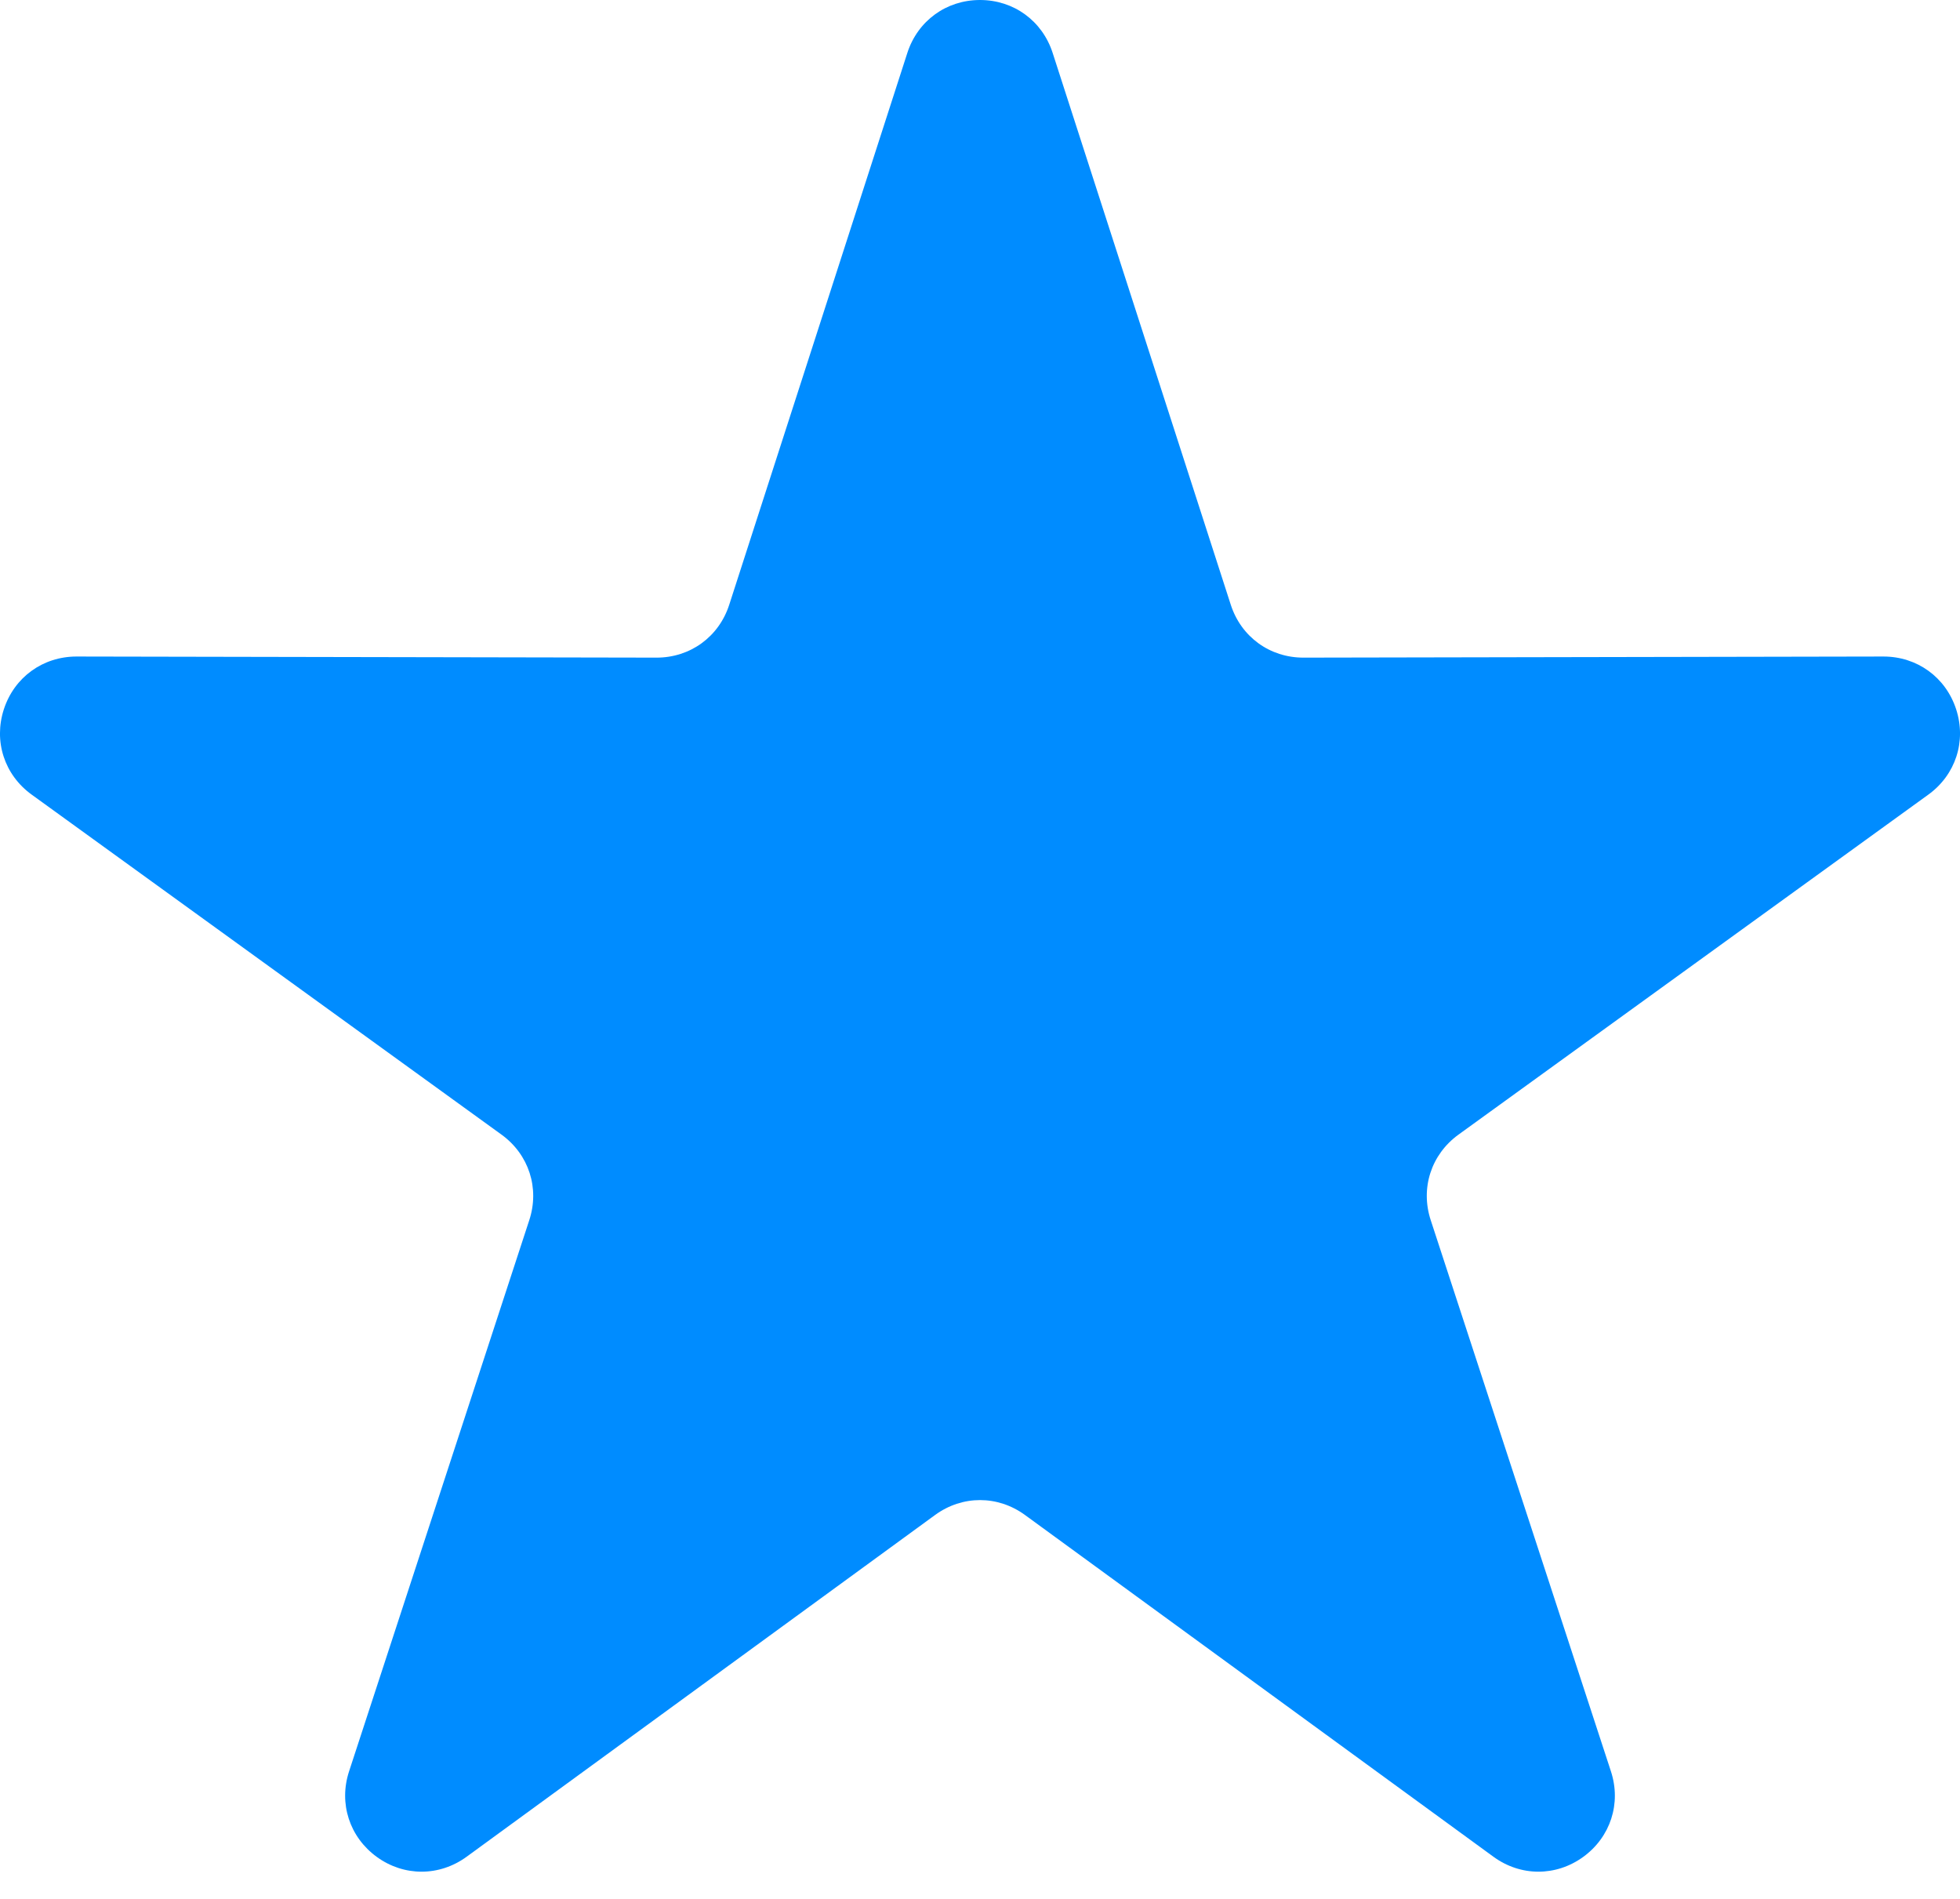
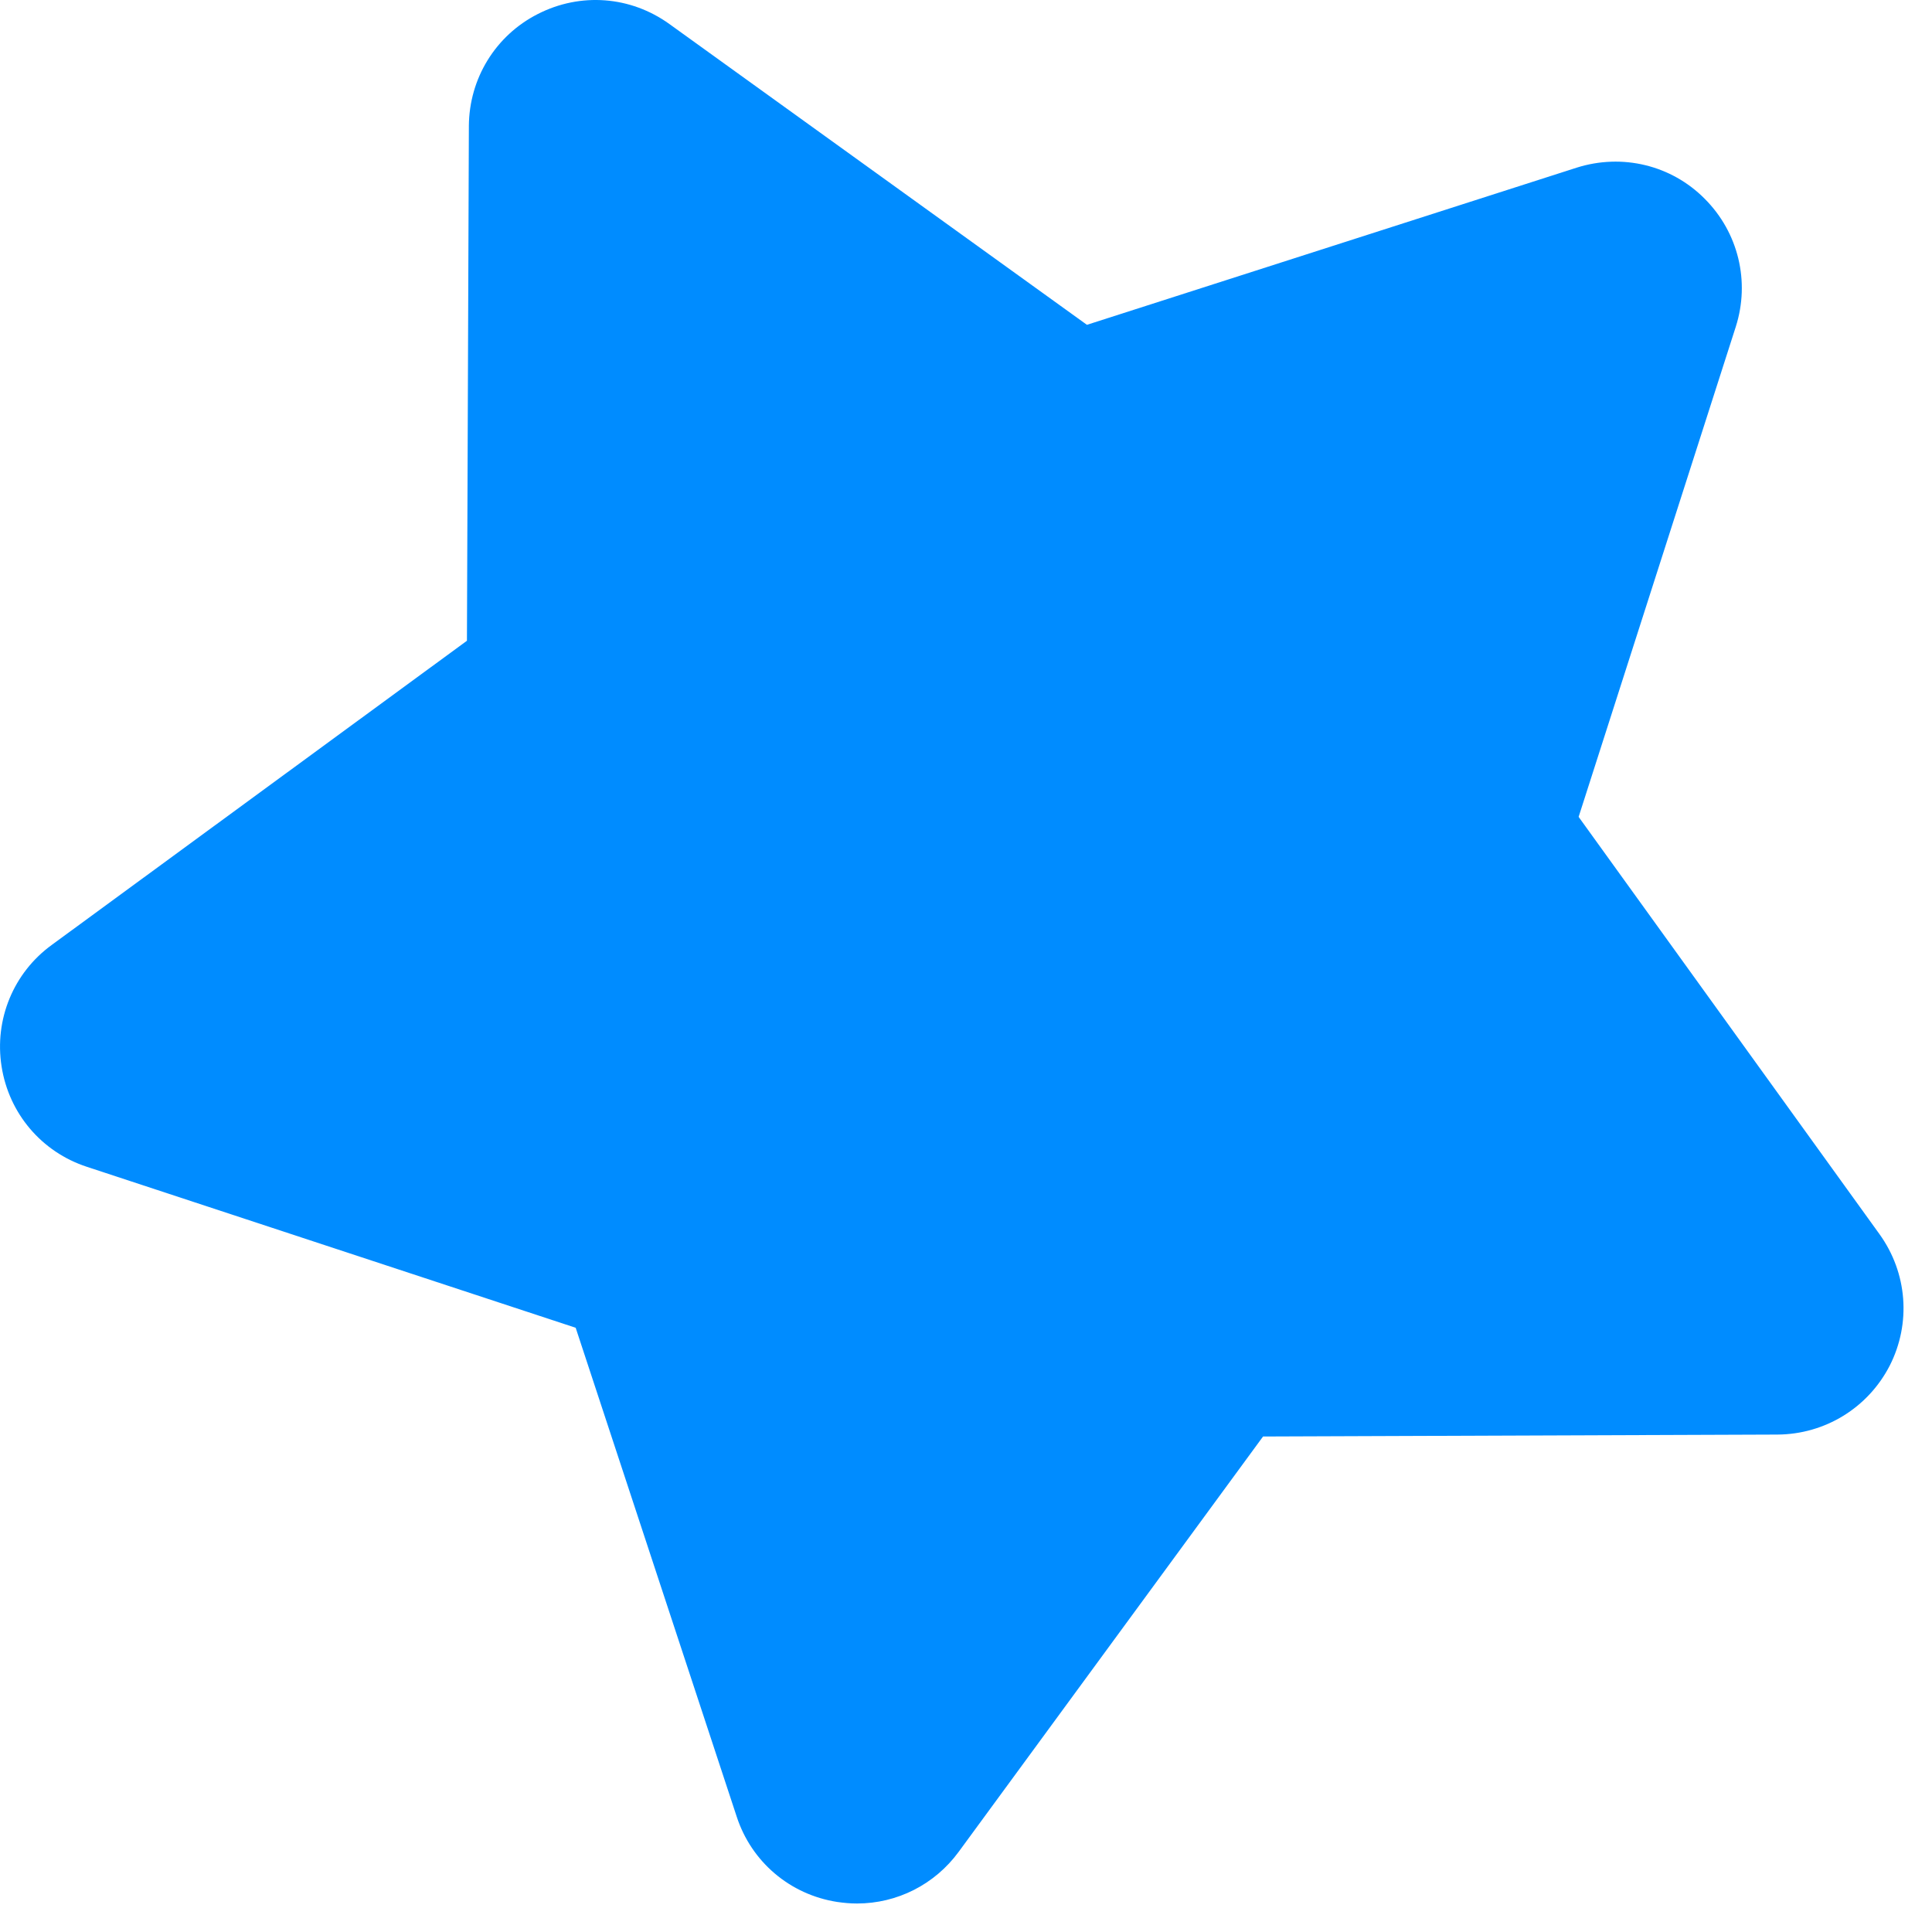
- <svg xmlns="http://www.w3.org/2000/svg" width="32" height="31" viewBox="0 0 32 31" fill="none">
-   <path fill-rule="evenodd" clip-rule="evenodd" d="M17.186 0.863L20.094 9.872C20.263 10.397 20.732 10.737 21.282 10.736L30.749 10.718C31.299 10.717 31.767 11.056 31.937 11.579C32.107 12.102 31.928 12.651 31.482 12.973L23.812 18.523C23.366 18.846 23.187 19.397 23.359 19.92L26.301 28.918C26.472 29.441 26.294 29.99 25.849 30.314C25.404 30.637 24.827 30.636 24.383 30.312L16.735 24.733C16.29 24.408 15.711 24.408 15.266 24.733L7.618 30.312C7.173 30.636 6.595 30.637 6.151 30.314C5.706 29.99 5.528 29.441 5.699 28.918L8.641 19.92C8.813 19.397 8.634 18.846 8.188 18.523L0.518 12.973C0.072 12.651 -0.107 12.102 0.063 11.579C0.233 11.056 0.701 10.717 1.251 10.718L10.718 10.736C11.268 10.737 11.737 10.397 11.906 9.872L14.814 0.863C14.983 0.34 15.45 0 16 0C16.55 0 17.017 0.34 17.186 0.863Z" fill="#008CFF" />
+ <svg xmlns="http://www.w3.org/2000/svg" width="32" height="32" viewBox="0 0 32 32" fill="none">
+   <path d="M26.147 13.53L28.75 5.412C28.989 4.663 28.793 3.85 28.235 3.292C27.683 2.735 26.87 2.538 26.115 2.777L18.003 5.38L11.086 0.397C10.444 -0.065 9.615 -0.129 8.908 0.232C8.207 0.588 7.771 1.3 7.766 2.086L7.734 10.613L0.86 15.649C0.222 16.111 -0.096 16.887 0.026 17.663C0.148 18.444 0.69 19.081 1.439 19.326L9.535 21.992L12.202 30.089C12.446 30.838 13.084 31.38 13.865 31.502C13.976 31.518 14.083 31.528 14.194 31.528C14.858 31.528 15.48 31.215 15.878 30.673L20.92 23.793L29.441 23.761C30.227 23.756 30.939 23.32 31.3 22.619C31.656 21.918 31.593 21.084 31.13 20.441L26.147 13.53Z" fill="#008CFF" />
</svg>
